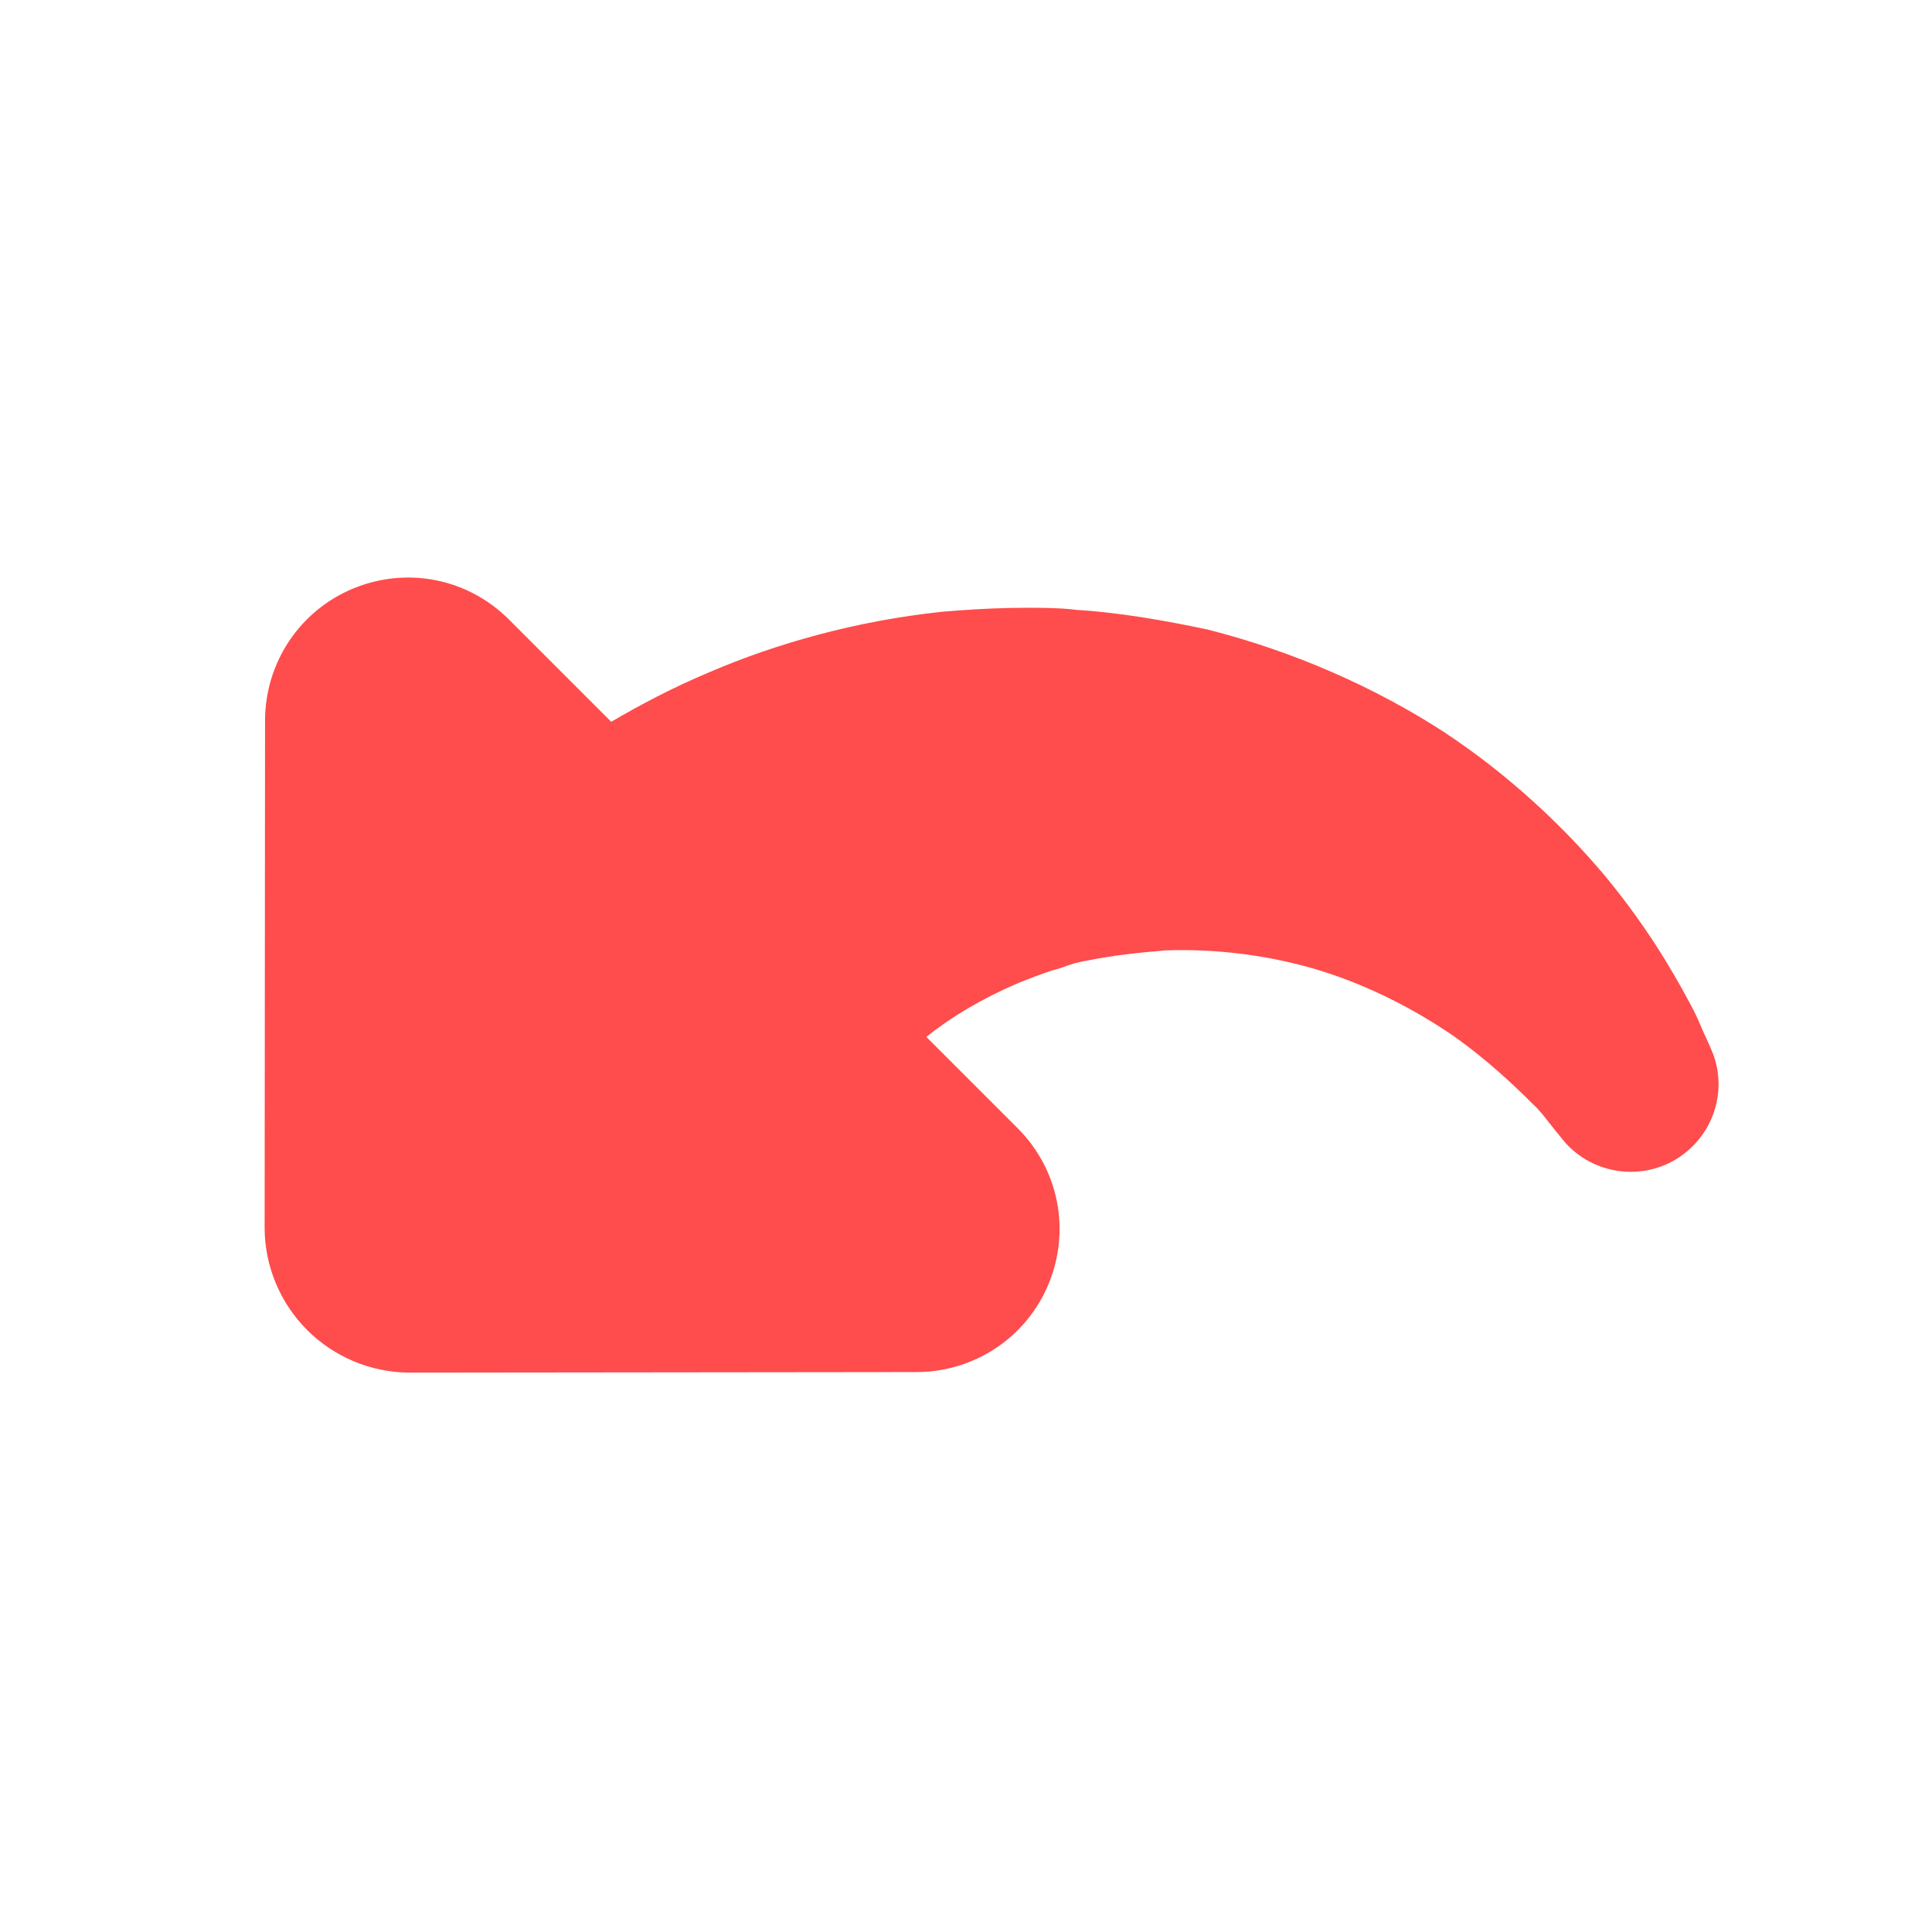
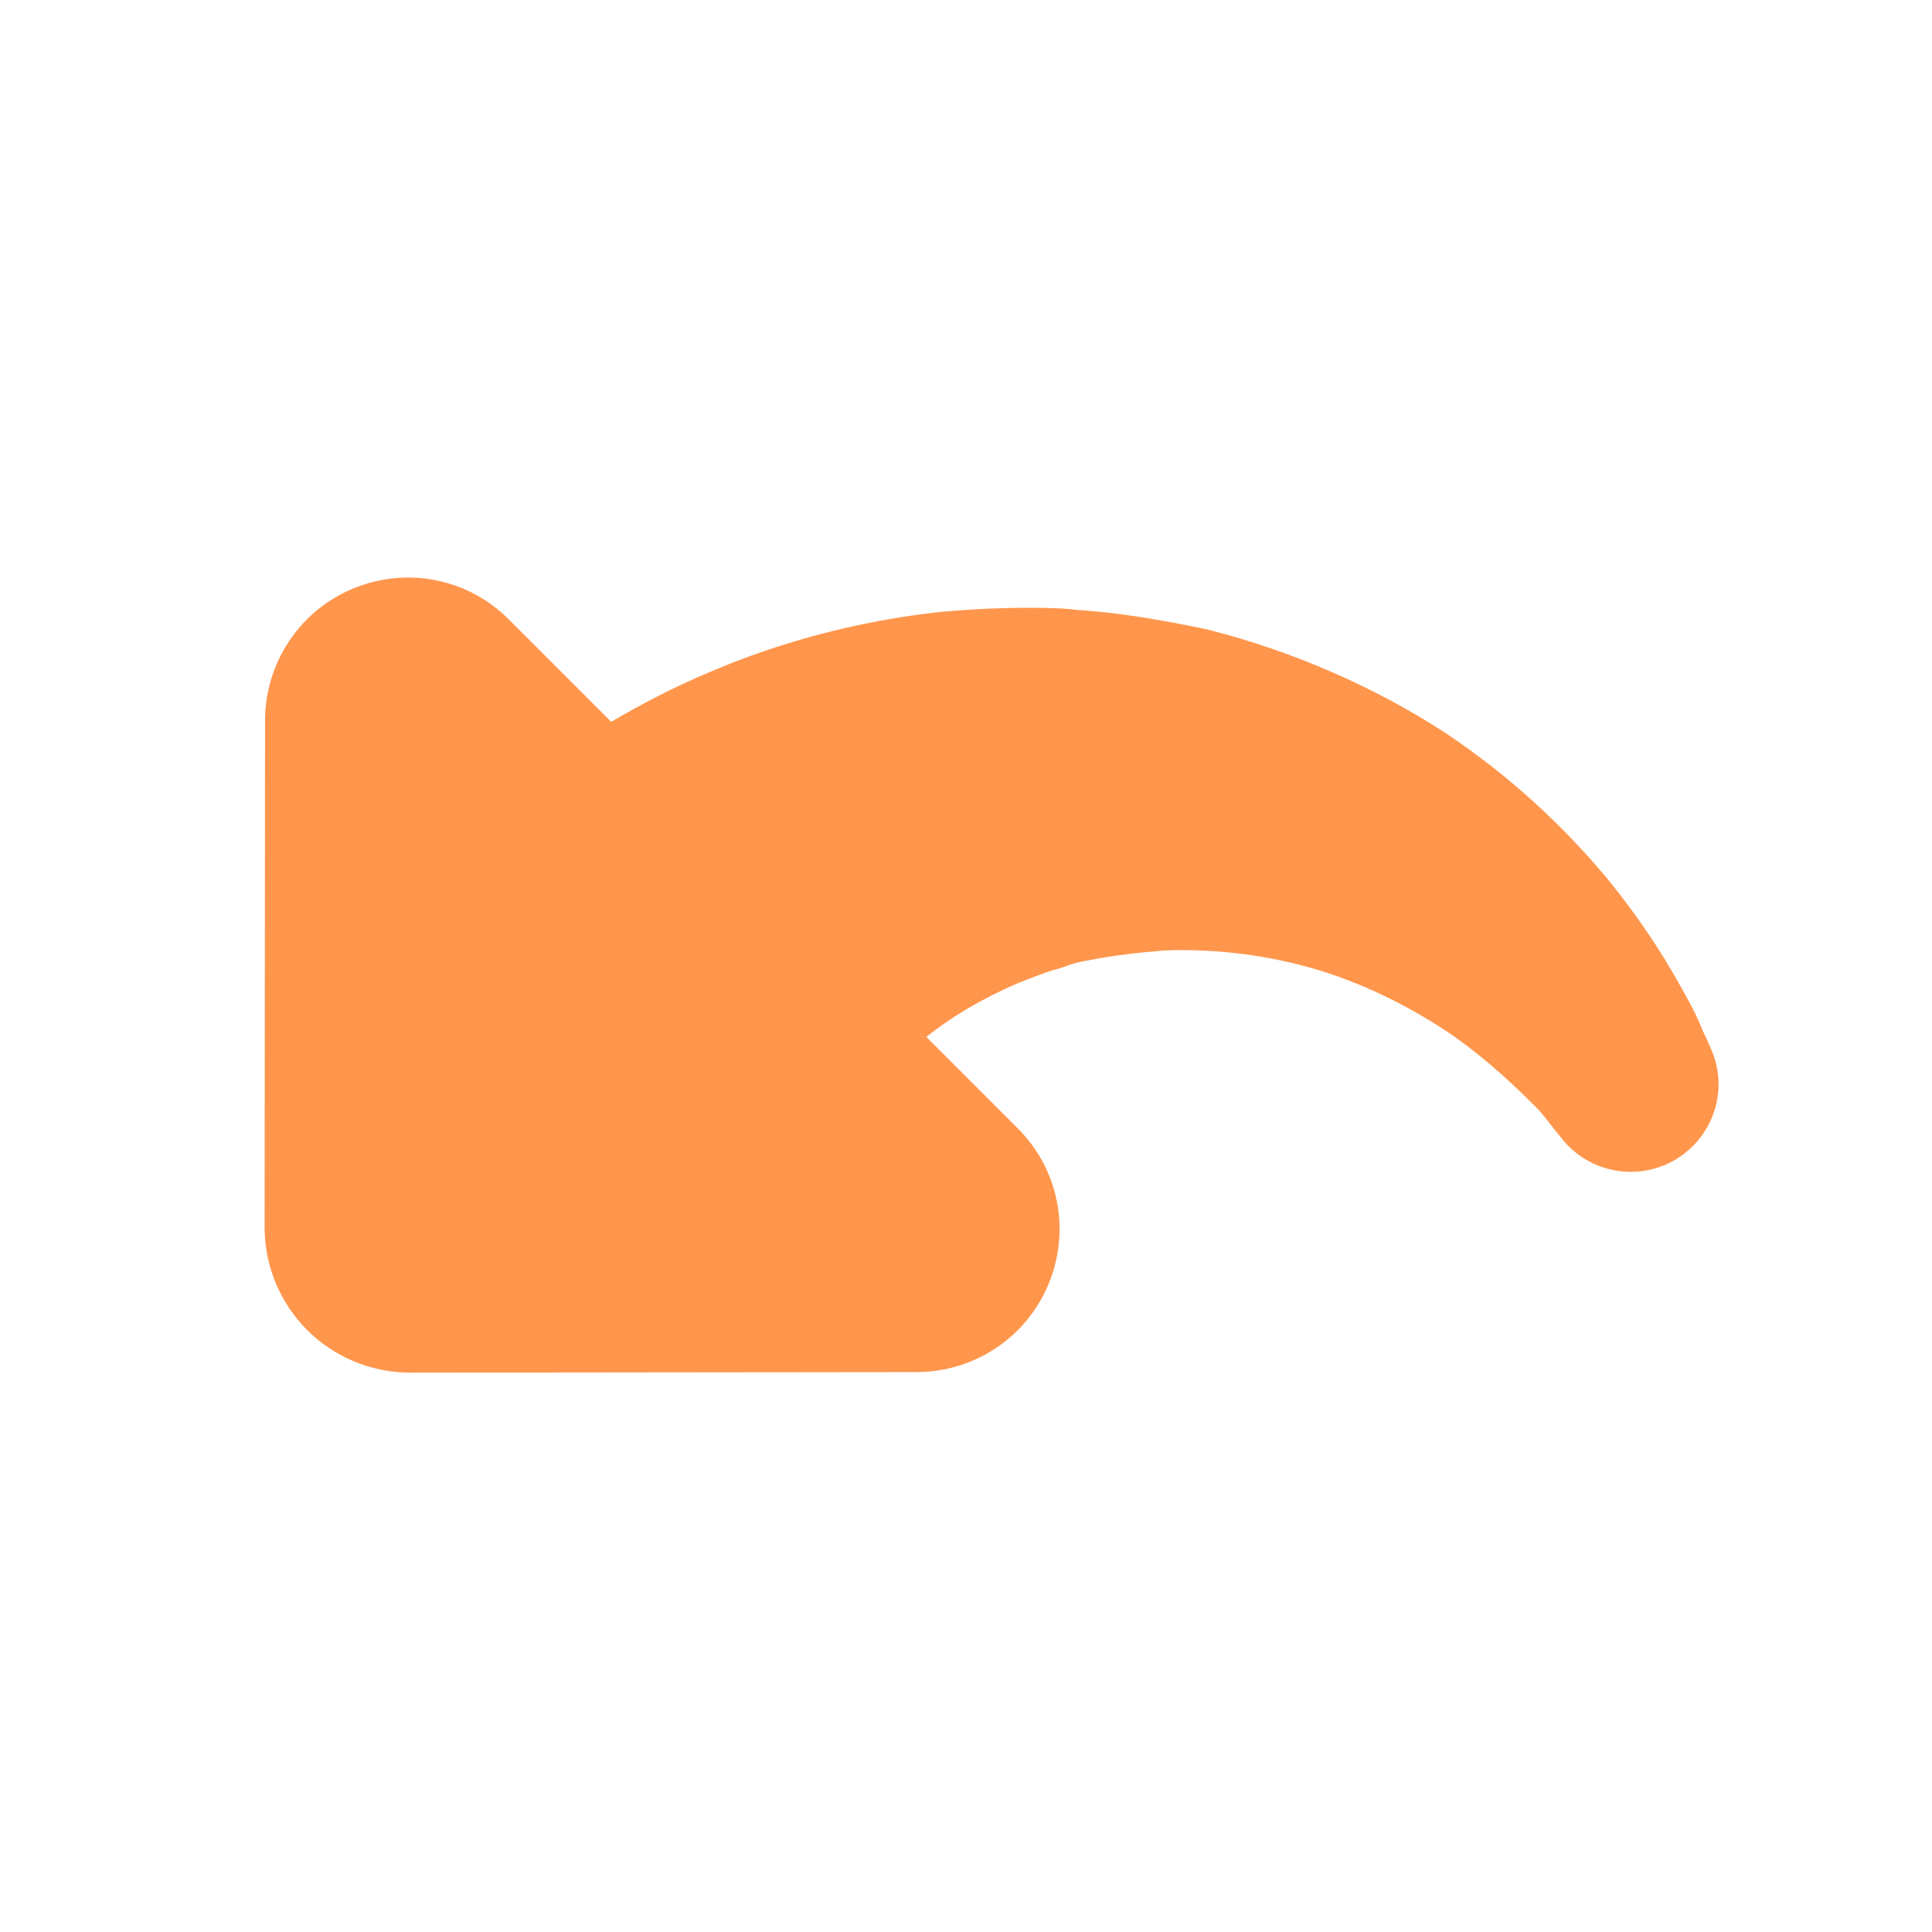
<svg xmlns="http://www.w3.org/2000/svg" width="20px" height="20px" viewBox="0 0 20 20" version="1.1">
  <defs />
  <g id="Page-1" stroke="none" stroke-width="1" fill="none" fill-rule="evenodd">
-     <g id="undo" fill="#FF4C4C">
+     <g id="undo" fill="#ff964c">
      <path d="M15.558,12.77 L11.84,16.494 C11.561,16.767 11.183,16.921 10.79,16.921 C10.399,16.921 10.021,16.767 9.74,16.494 L6.024,12.77 C5.597,12.343 5.471,11.706 5.702,11.153 C5.933,10.6 6.465,10.243 7.067,10.243 L8.404,10.243 C8.369,9.921 8.278,9.557 8.124,9.172 C8.076,9.06 8.026,8.948 7.97,8.836 C7.893,8.71 7.901,8.675 7.795,8.521 C7.627,8.269 7.473,8.08 7.29,7.863 C6.92,7.464 6.472,7.121 5.996,6.869 C5.513,6.617 5.009,6.463 4.561,6.379 C4.12,6.302 3.714,6.295 3.476,6.295 C3.357,6.288 3.203,6.316 3.126,6.323 C3.042,6.33 2.993,6.337 2.993,6.337 C2.496,6.386 2.048,6.022 1.999,5.525 C1.957,5.105 2.202,4.727 2.573,4.587 C2.573,4.587 2.622,4.566 2.699,4.538 C2.79,4.51 2.874,4.461 3.07,4.405 C3.462,4.286 3.959,4.16 4.61,4.097 C5.254,4.041 6.031,4.055 6.851,4.223 C7.669,4.398 8.53,4.727 9.328,5.203 C9.706,5.448 10.112,5.735 10.427,6.015 C10.567,6.12 10.805,6.358 10.945,6.505 C11.106,6.673 11.253,6.841 11.401,7.016 C11.967,7.716 12.387,8.472 12.66,9.158 C12.821,9.55 12.933,9.921 13.017,10.243 L14.515,10.243 C15.117,10.243 15.649,10.6 15.88,11.153 C16.111,11.706 15.985,12.343 15.558,12.77" id="Fill-1" transform="translate(8.994247, 10.49425) scale(-1, 1) rotate(-45) translate(-8.994247, -10.49425) " />
    </g>
  </g>
</svg>
